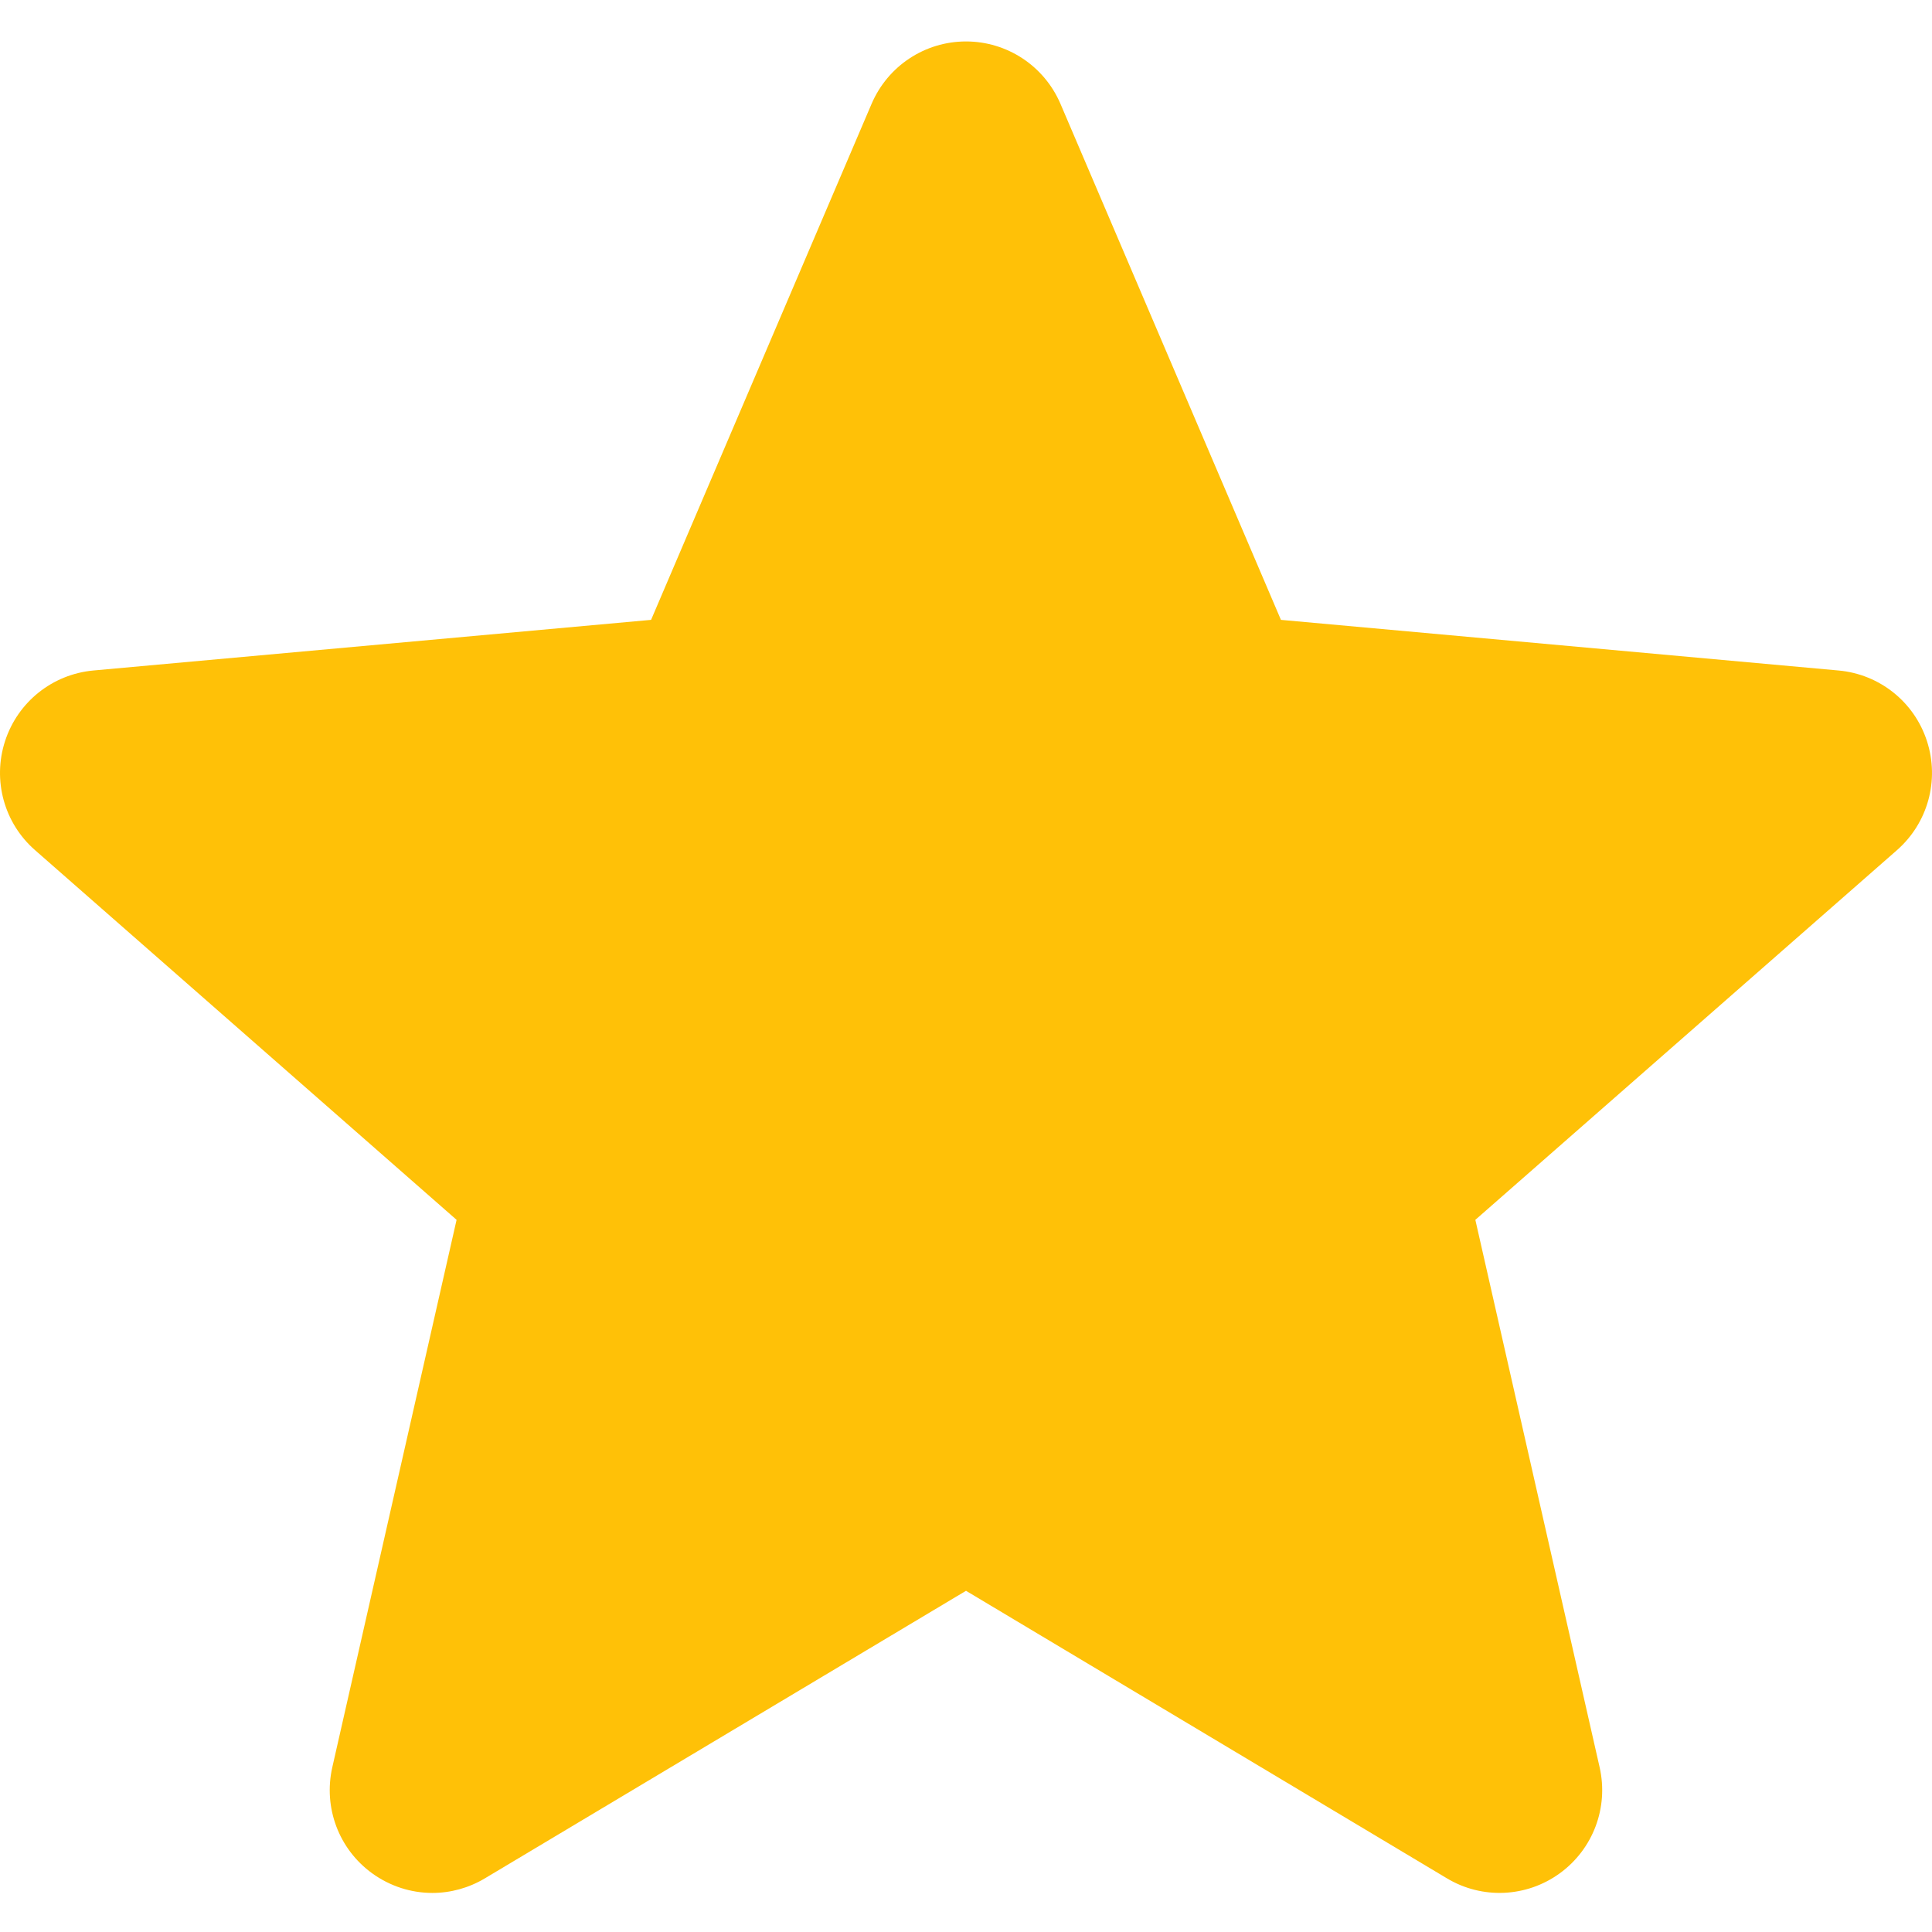
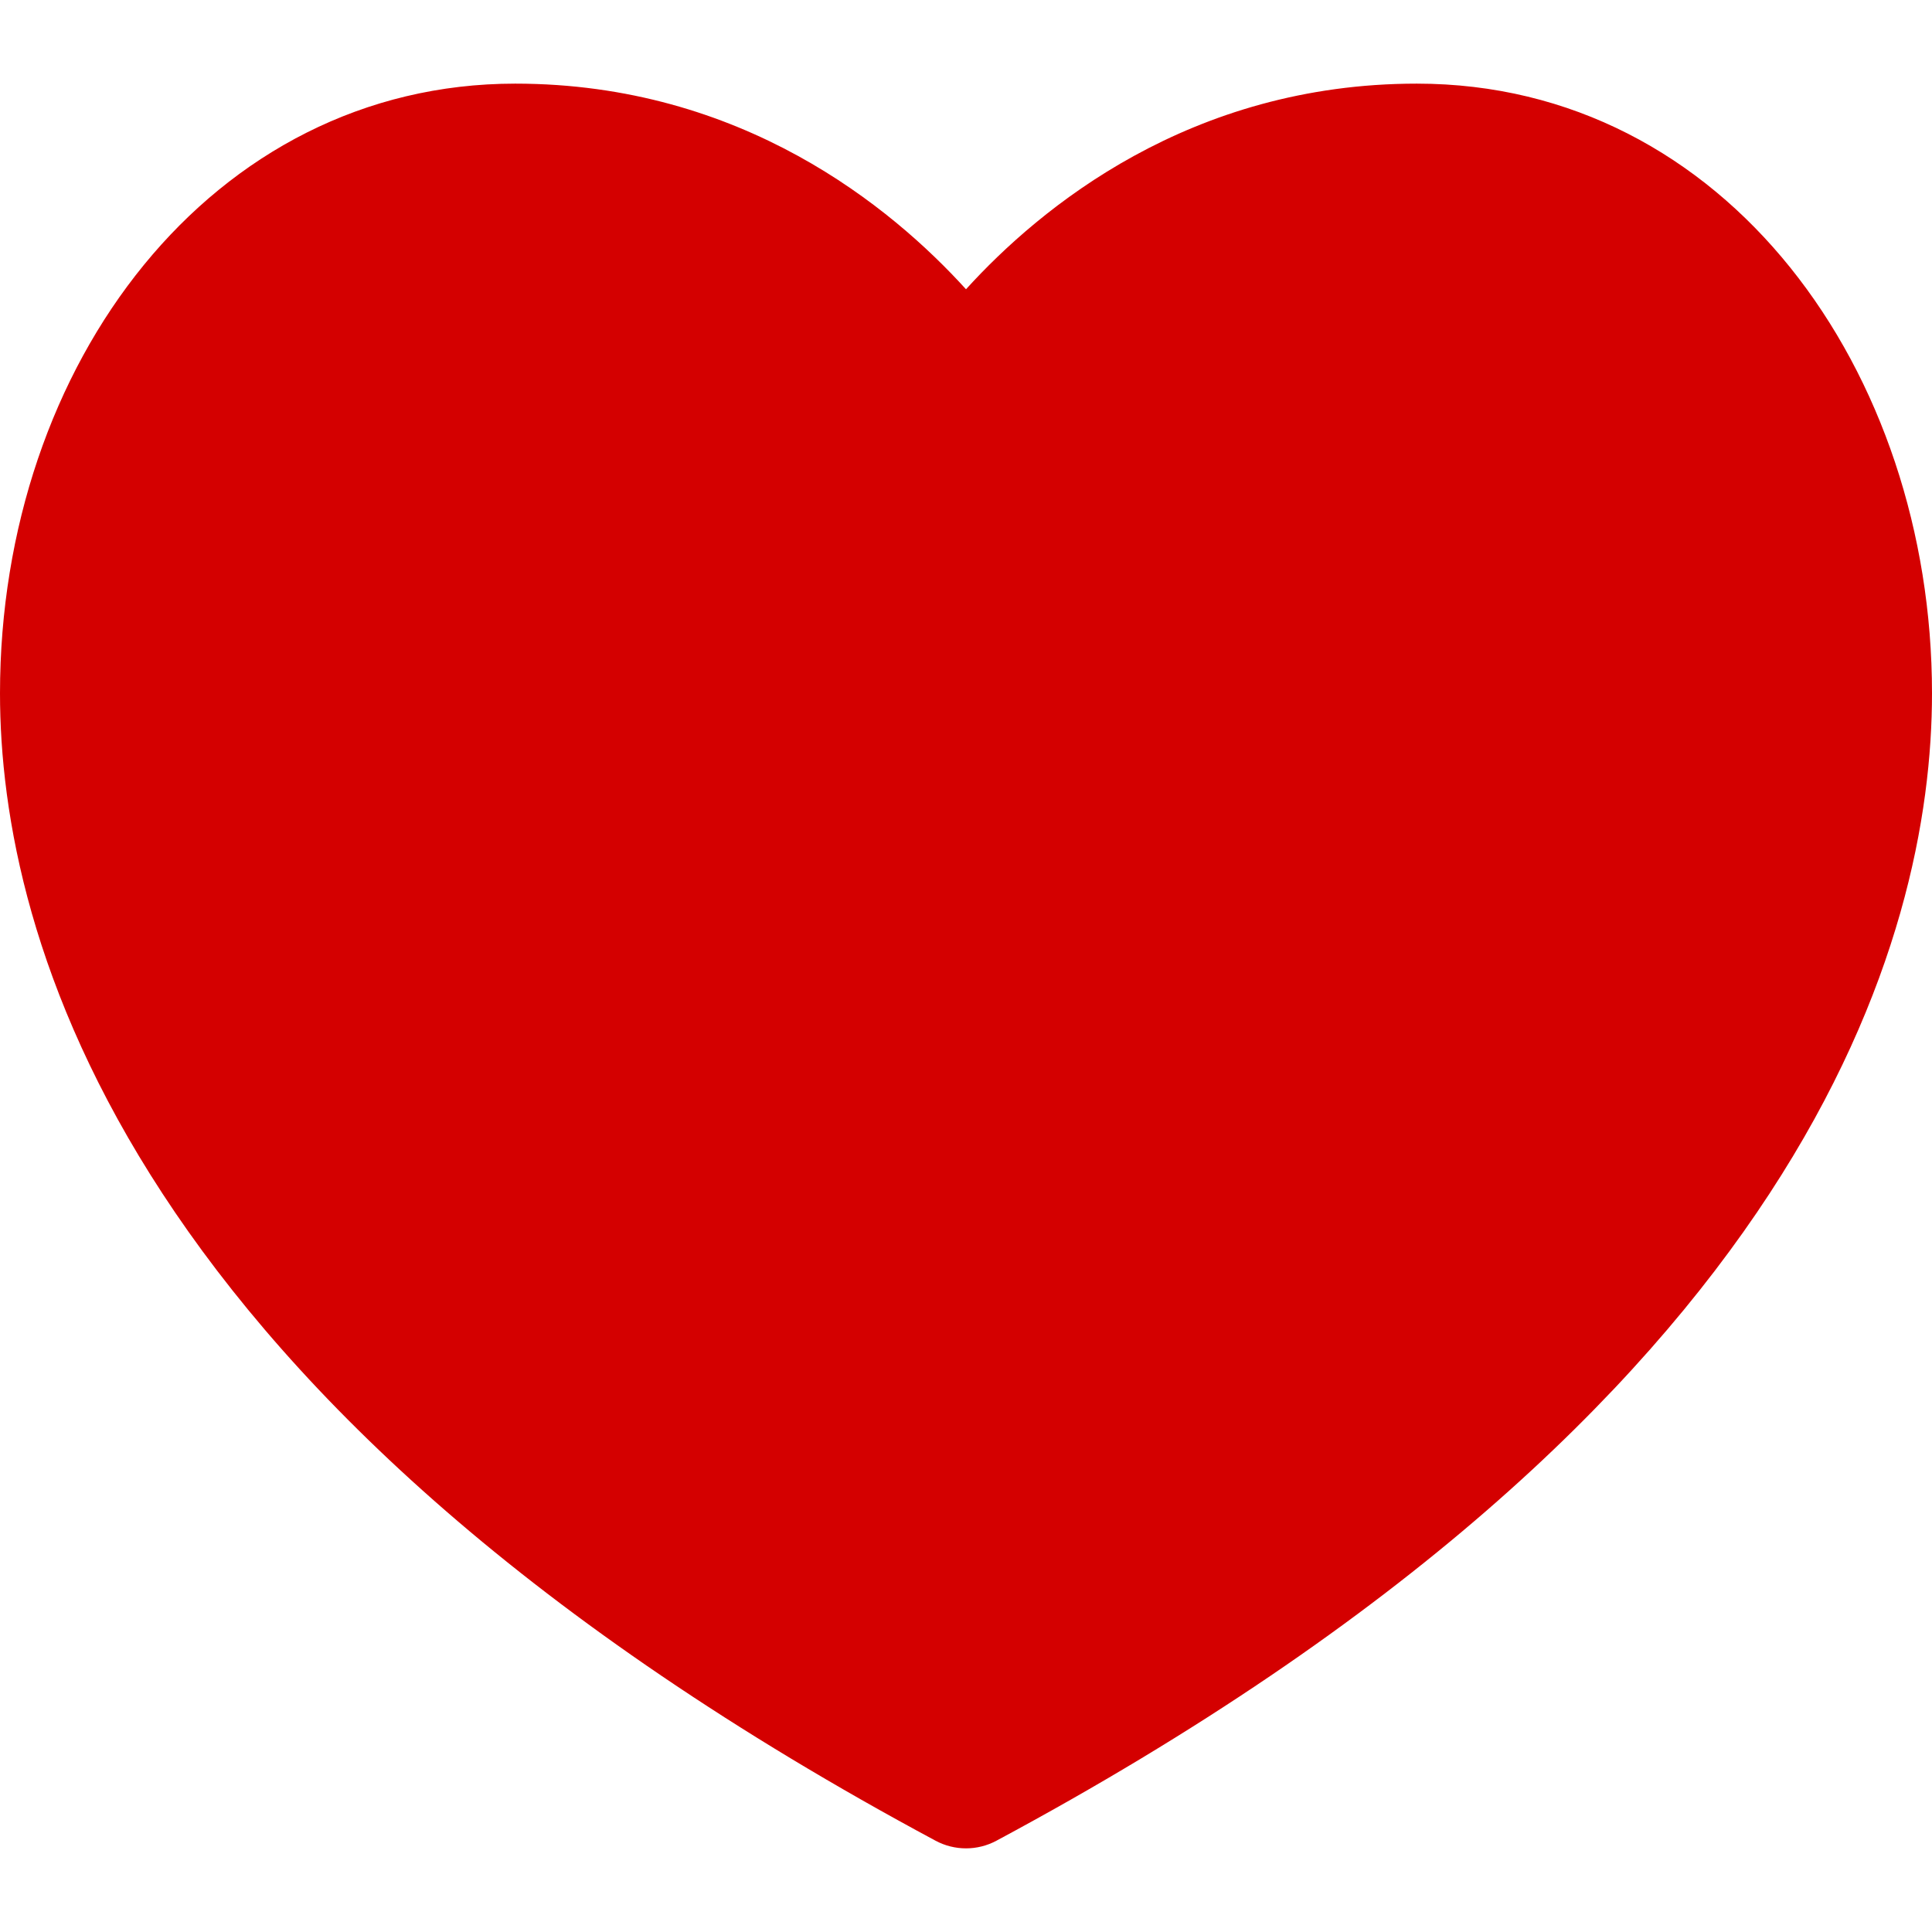
- <svg xmlns="http://www.w3.org/2000/svg" height="511pt" viewBox="0 -10 511.987 511" width="511pt">
-   <path d="m510.652 185.902c-3.352-10.367-12.547-17.73-23.426-18.711l-147.773-13.418-58.434-136.77c-4.309-10.023-14.121-16.512-25.023-16.512s-20.715 6.488-25.023 16.535l-58.434 136.746-147.797 13.418c-10.859 1.004-20.031 8.344-23.402 18.711-3.371 10.367-.258 21.738 7.957 28.906l111.699 97.961-32.938 145.09c-2.41 10.668 1.73 21.695 10.582 28.094 4.758 3.438 10.324 5.188 15.938 5.188 4.84 0 9.641-1.305 13.949-3.883l127.469-76.184 127.422 76.184c9.324 5.609 21.078 5.098 29.91-1.305 8.855-6.418 12.992-17.449 10.582-28.094l-32.938-145.09 111.699-97.941c8.215-7.188 11.352-18.539 7.98-28.926zm0 0" fill="#ffc107" />
+ <svg xmlns="http://www.w3.org/2000/svg" version="1.1" id="Layer_1" x="0px" y="0px" viewBox="0 0 512 512" style="enable-background:new 0 0 512 512;" xml:space="preserve">
+   <defs id="defs41" />
+   <g id="g6">
+     <g id="g4" style="fill:#d40000">
+       <path d="M375.467,22.164c-60.061,0-99.769,32.796-119.467,54.493c-19.697-21.697-59.406-54.493-119.467-54.493    C56.197,22.164,0,96.392,0,183.743c0,63.878,32.211,188.323,247.931,304.064c5.04,2.705,11.101,2.703,16.138,0    C479.79,372.066,512,247.622,512,183.743C512,98.373,457.419,22.164,375.467,22.164z" id="path2" style="fill:#d40000" />
+     </g>
+   </g>
+   <g id="g8">
+ </g>
+   <g id="g10">
+ </g>
+   <g id="g12">
+ </g>
+   <g id="g14">
+ </g>
+   <g id="g16">
+ </g>
+   <g id="g18">
+ </g>
+   <g id="g20">
+ </g>
+   <g id="g22">
+ </g>
+   <g id="g24">
+ </g>
+   <g id="g26">
+ </g>
+   <g id="g28">
+ </g>
+   <g id="g30">
+ </g>
+   <g id="g32">
+ </g>
+   <g id="g34">
+ </g>
+   <g id="g36">
+ </g>
</svg>
